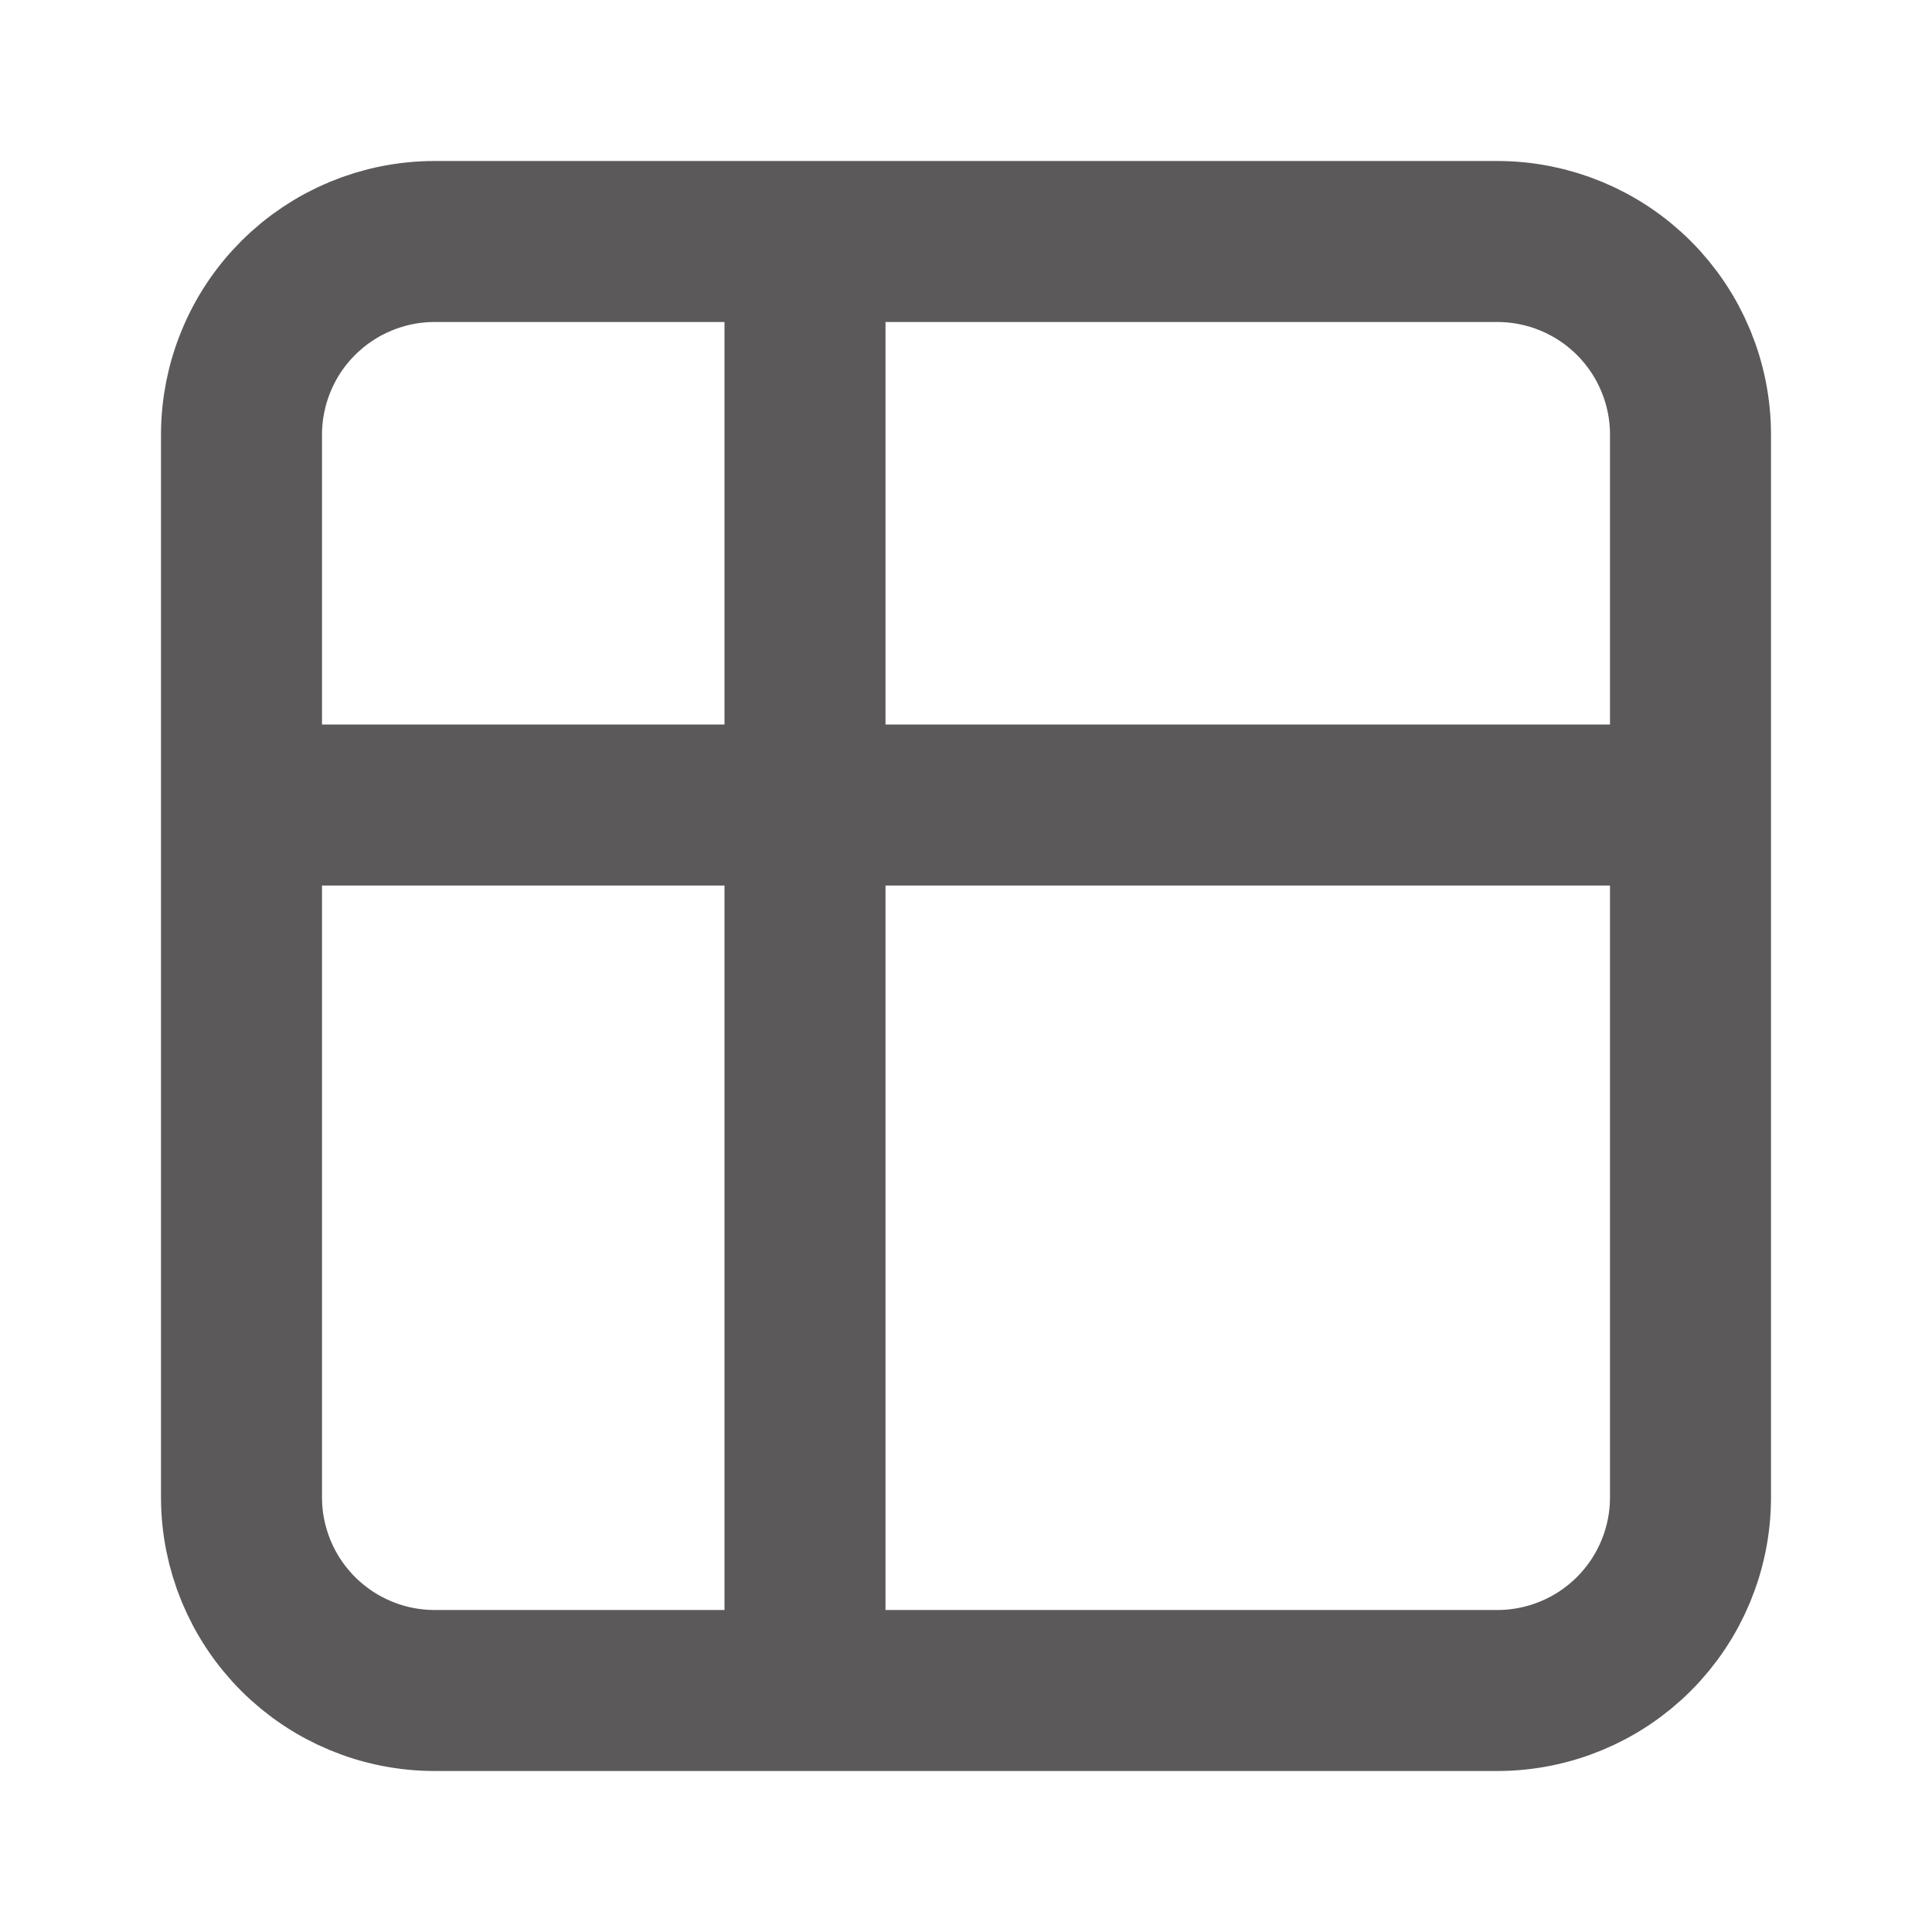
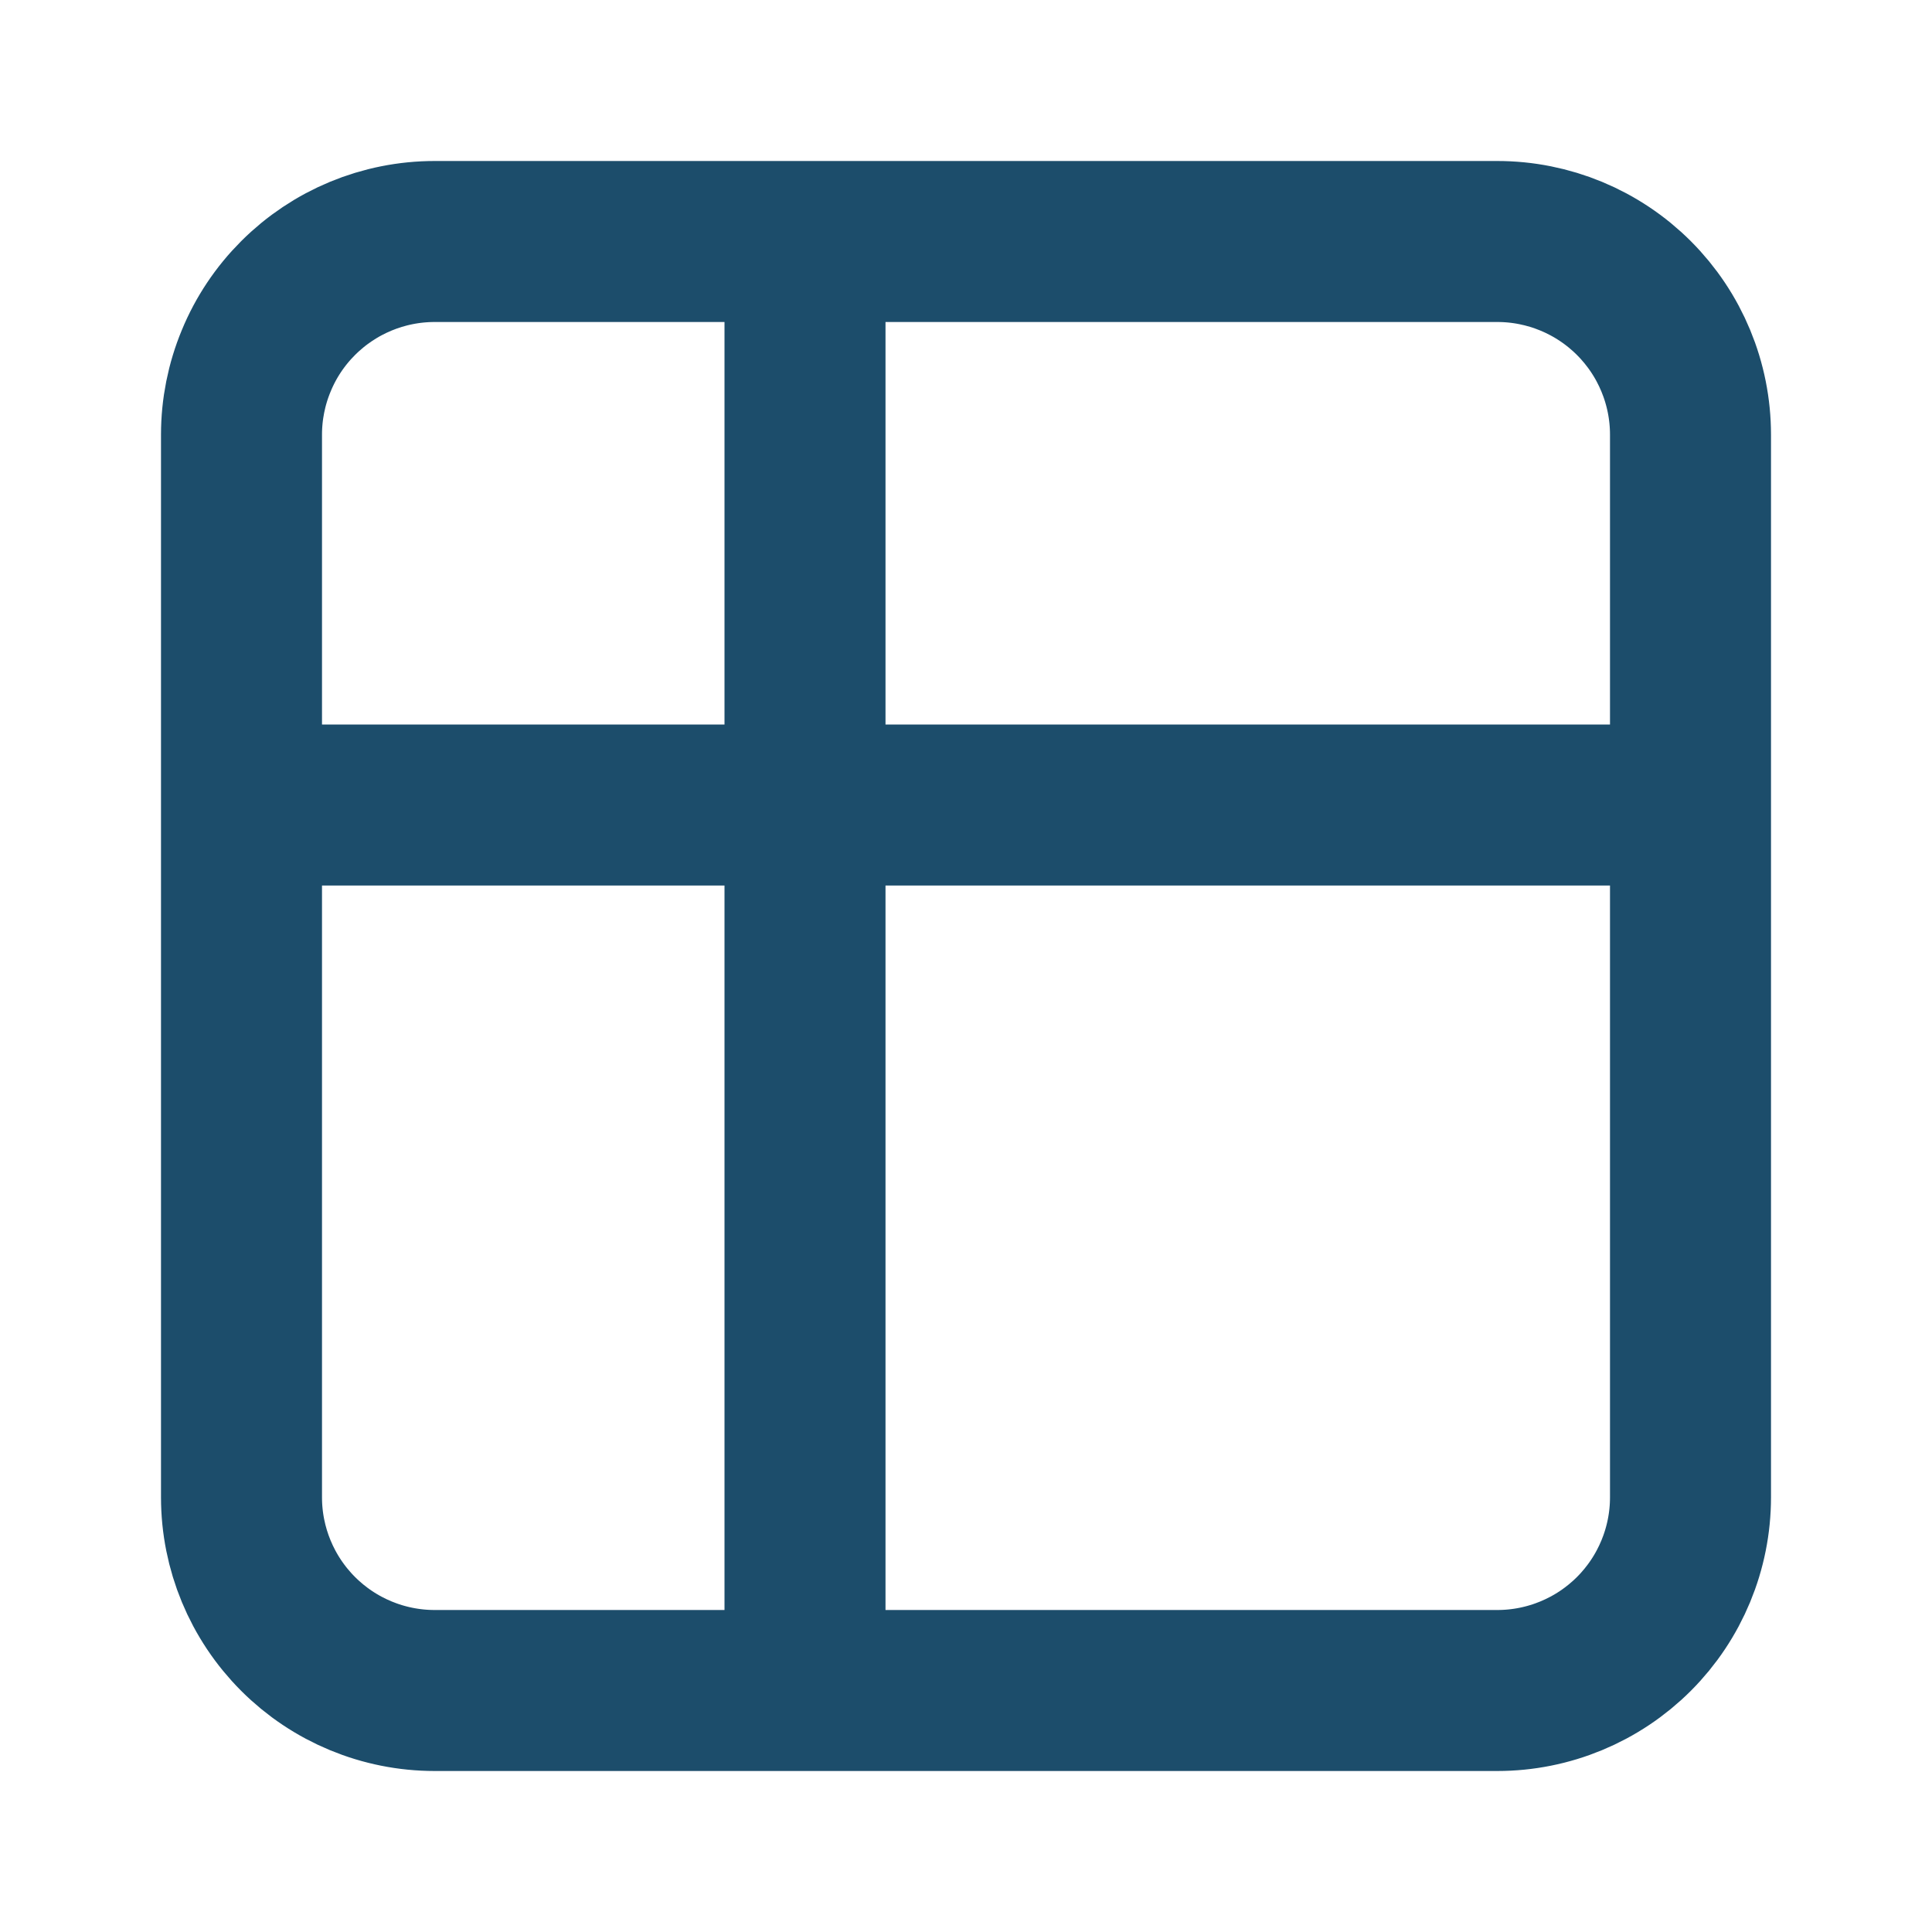
<svg xmlns="http://www.w3.org/2000/svg" width="24" height="24" viewBox="0 0 24 24" fill="none">
-   <path d="M10 21V3M3 10H21M5.4 3H18.6C19.236 3 19.847 3.253 20.297 3.703C20.747 4.153 21 4.763 21 5.4V18.6C21 19.236 20.747 19.847 20.297 20.297C19.847 20.747 19.236 21 18.6 21H5.4C4.763 21 4.153 20.747 3.703 20.297C3.253 19.847 3 19.236 3 18.6V5.4C3 5.085 3.062 4.773 3.183 4.482C3.303 4.19 3.48 3.926 3.703 3.703C4.153 3.253 4.763 3 5.4 3Z" stroke="#5B5959" stroke-width="2" stroke-miterlimit="10" stroke-linecap="round" stroke-linejoin="round" />
+   <path d="M10 21V3M3 10H21M5.4 3H18.6C19.236 3 19.847 3.253 20.297 3.703C20.747 4.153 21 4.763 21 5.4V18.6C21 19.236 20.747 19.847 20.297 20.297C19.847 20.747 19.236 21 18.6 21H5.4C4.763 21 4.153 20.747 3.703 20.297C3.253 19.847 3 19.236 3 18.6V5.4C3 5.085 3.062 4.773 3.183 4.482C3.303 4.19 3.48 3.926 3.703 3.703C4.153 3.253 4.763 3 5.4 3Z" stroke="#1C4D6B" stroke-width="2" stroke-miterlimit="10" stroke-linecap="round" stroke-linejoin="round" />
</svg>
